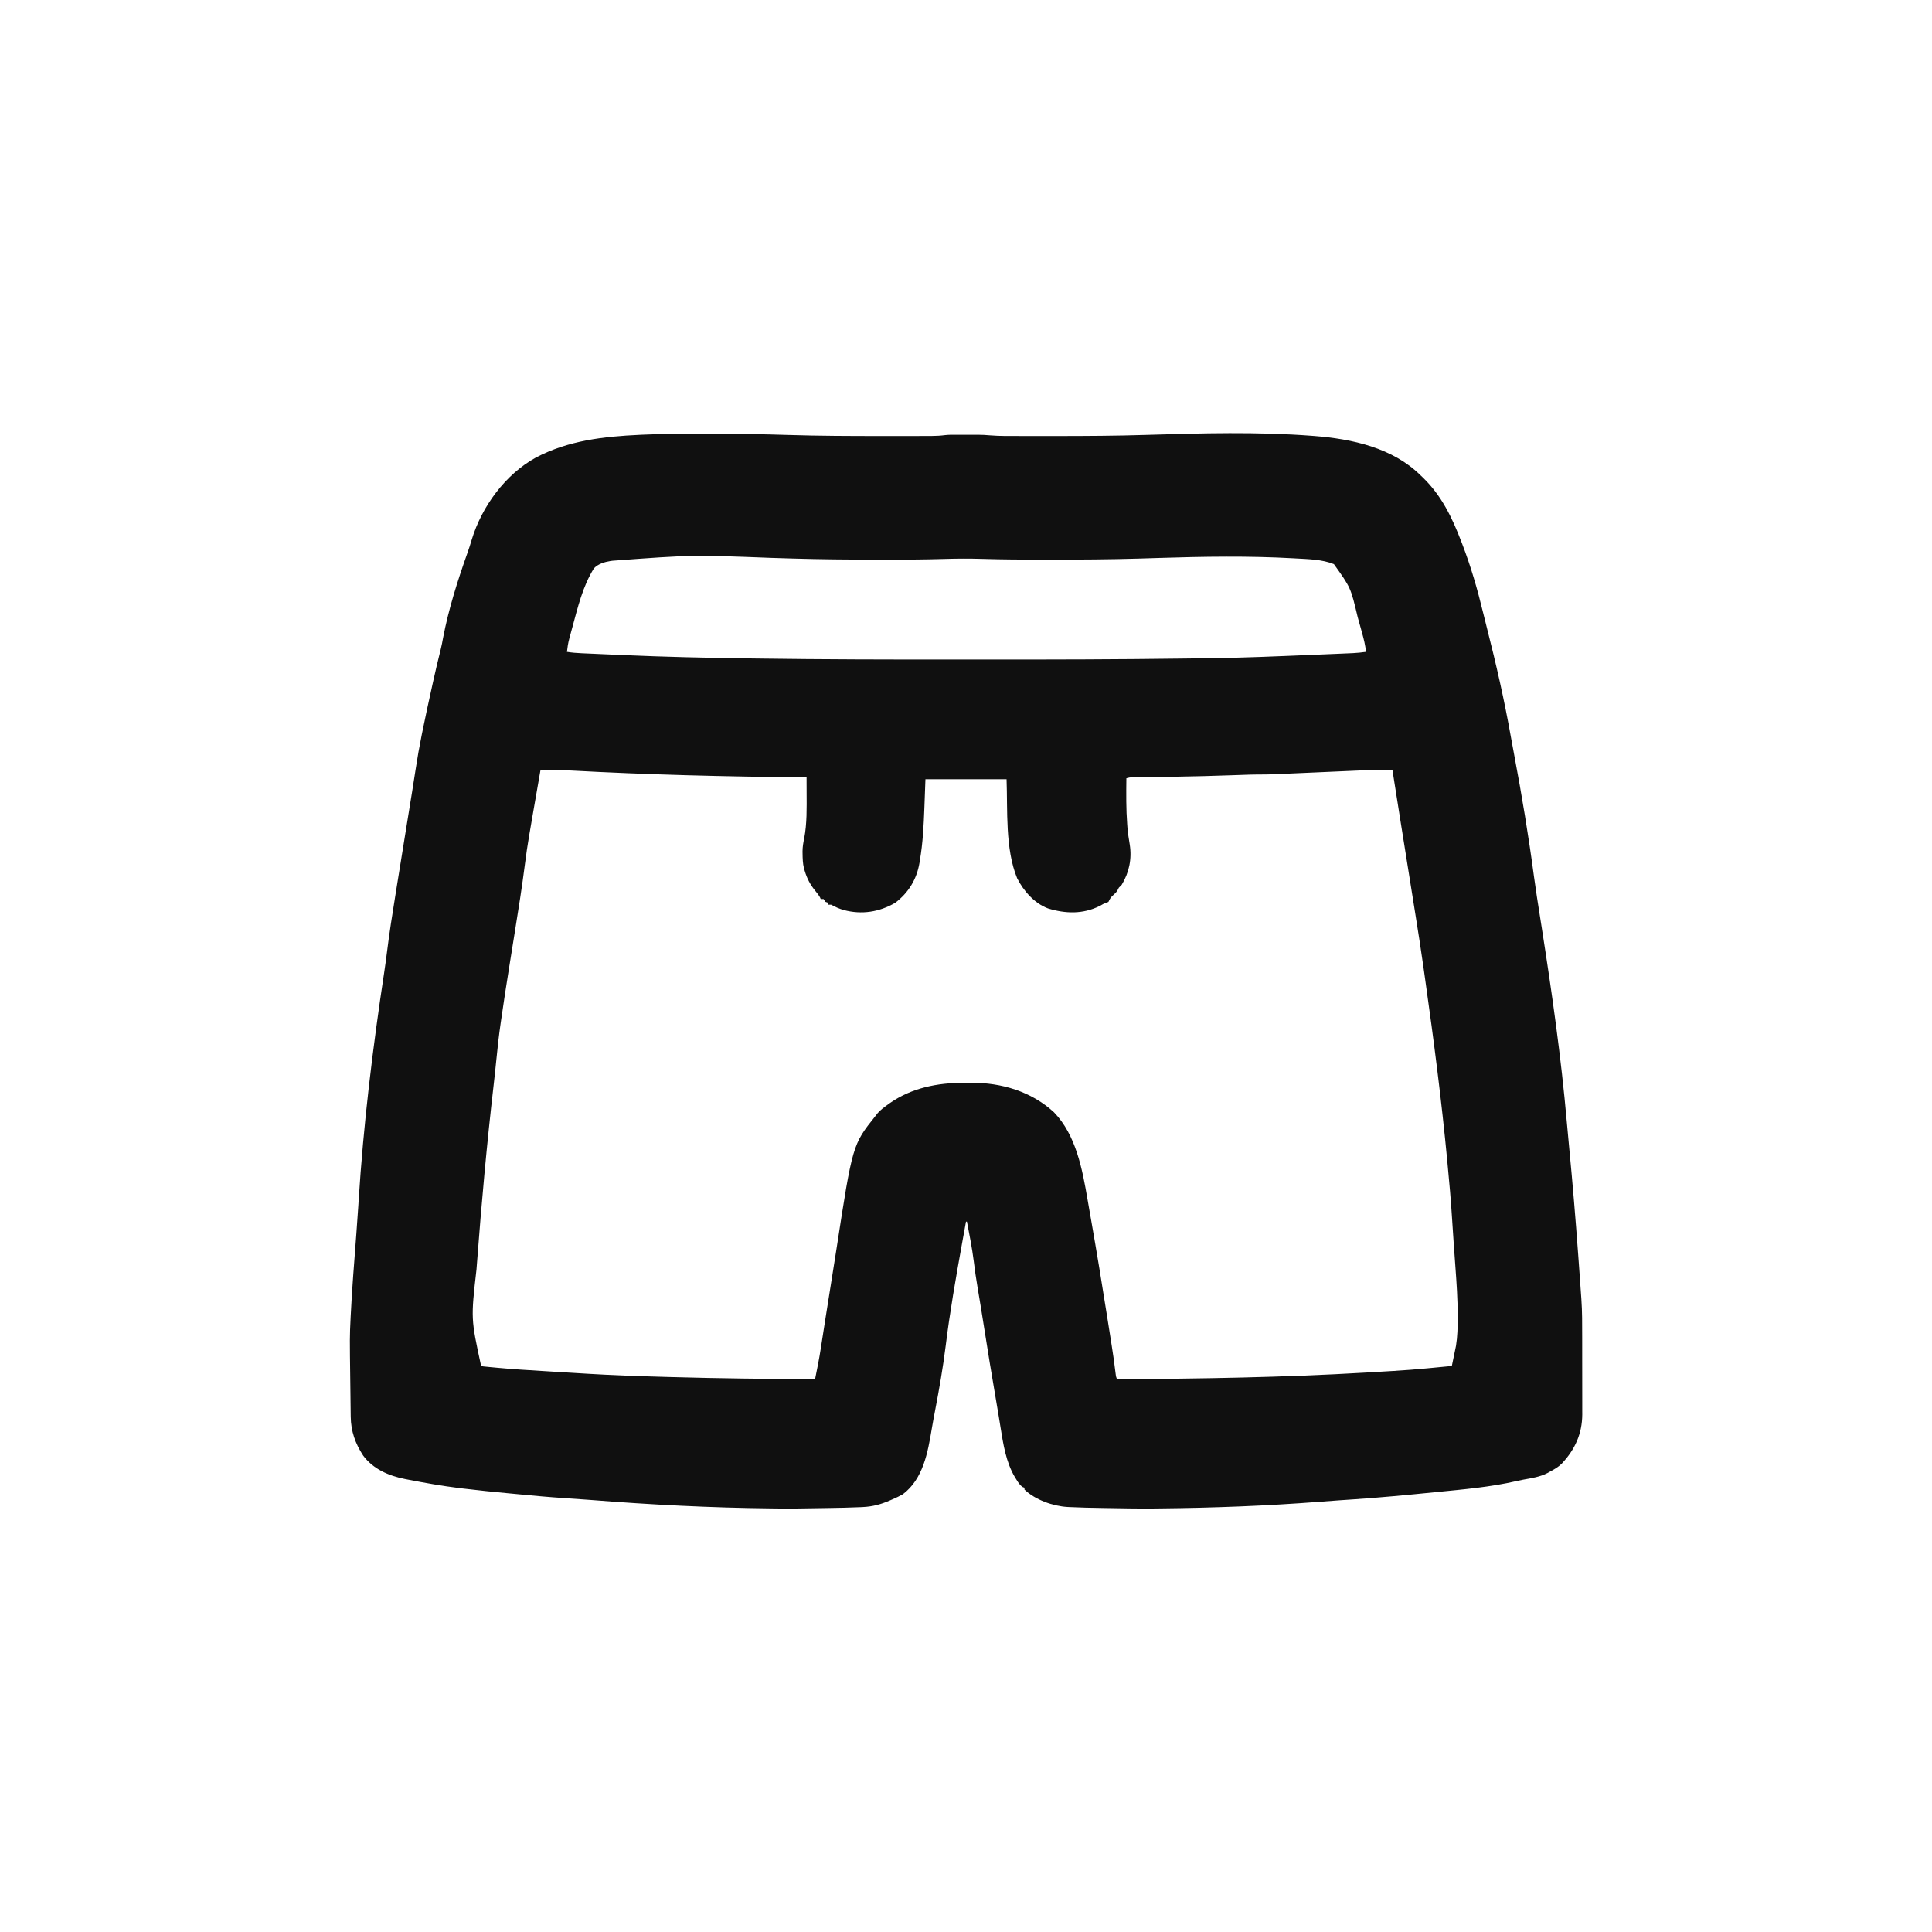
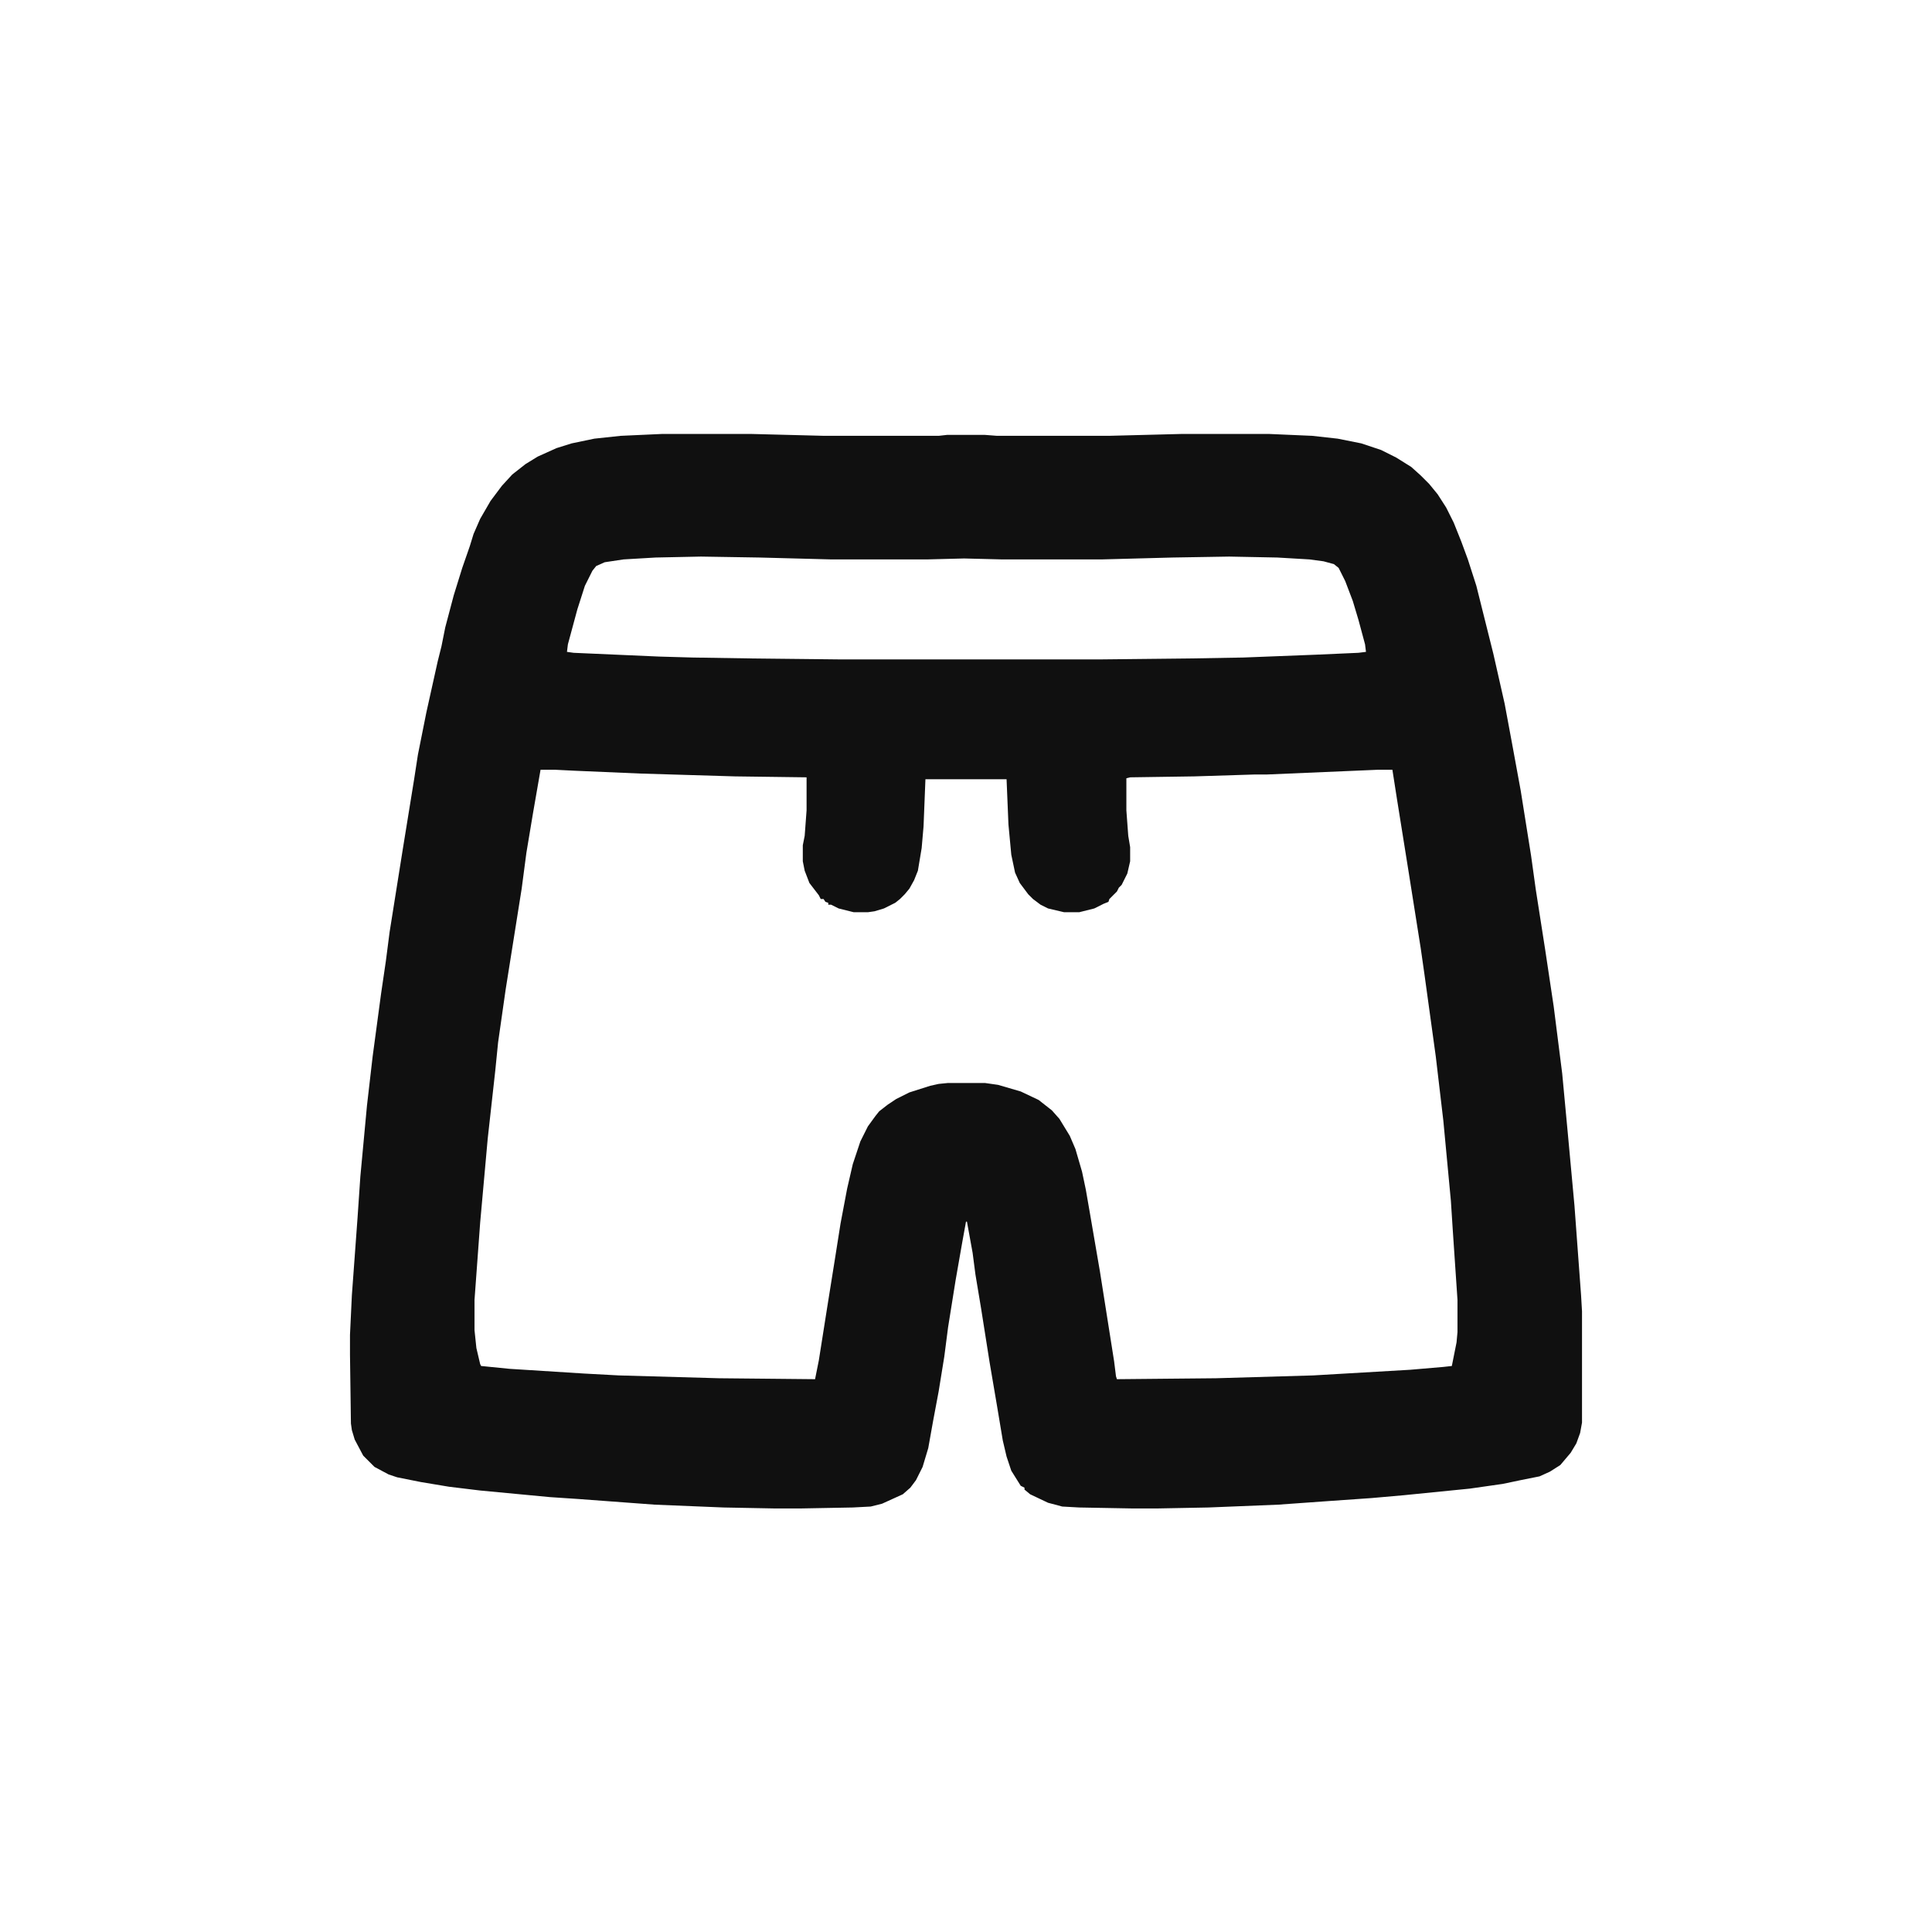
- <svg xmlns="http://www.w3.org/2000/svg" version="1.1" width="2048" height="2048" viewBox="0 0 2048 2048">
-   <path d="M0 0 C3.036 0.007 6.073 0.01 9.109 0.013 C36.638 0.036 64.127 0.462 91.641 1.328 C124.671 2.364 157.696 2.456 190.738 2.446 C194.193 2.445 197.648 2.445 201.102 2.446 C208.331 2.448 215.56 2.443 222.789 2.431 C225.224 2.427 227.66 2.425 230.096 2.424 C233.461 2.422 236.826 2.413 240.191 2.402 C241.656 2.403 241.656 2.403 243.15 2.404 C248.177 2.38 253.073 2.138 258.058 1.483 C261.781 1.067 265.512 1.115 269.254 1.124 C270.52 1.123 270.52 1.123 271.812 1.121 C273.587 1.121 275.362 1.123 277.137 1.127 C279.811 1.132 282.486 1.127 285.16 1.12 C286.9 1.121 288.639 1.122 290.379 1.124 C291.159 1.122 291.938 1.12 292.741 1.118 C297.083 1.136 301.344 1.355 305.667 1.755 C316.229 2.612 326.832 2.421 337.422 2.425 C339.835 2.429 342.247 2.433 344.66 2.437 C351.777 2.448 358.894 2.447 366.01 2.445 C368.698 2.445 371.385 2.445 374.073 2.446 C406.63 2.456 439.164 2.275 471.707 1.257 C529.934 -0.551 588.946 -2.185 647.082 2.257 C647.754 2.308 648.425 2.359 649.117 2.411 C689.326 5.535 732.435 14.87 762.082 44.257 C762.837 44.975 763.593 45.693 764.371 46.433 C784.19 65.605 795.388 88.884 805.082 114.257 C805.374 115.013 805.667 115.769 805.968 116.548 C815.277 140.69 822.342 165.262 828.408 190.379 C829.645 195.493 830.92 200.595 832.227 205.691 C842.003 243.91 850.738 282.366 857.639 321.212 C858.778 327.613 859.97 334.003 861.184 340.39 C869.29 383.217 876.423 426.31 882.17 469.52 C884.059 483.604 886.294 497.634 888.504 511.67 C889.052 515.158 889.6 518.645 890.147 522.133 C890.255 522.827 890.364 523.522 890.477 524.237 C901.199 592.61 910.933 660.903 916.979 729.862 C917.79 739.099 918.652 748.331 919.541 757.561 C923.129 794.825 926.229 832.108 928.957 869.445 C929.033 870.485 929.109 871.526 929.188 872.598 C929.696 879.561 930.199 886.524 930.699 893.488 C930.763 894.376 930.827 895.264 930.893 896.179 C931.248 901.125 931.594 906.071 931.928 911.018 C932.072 913.116 932.227 915.212 932.384 917.309 C933.33 930.641 933.246 943.984 933.25 957.343 C933.253 959.938 933.257 962.533 933.26 965.128 C933.266 970.535 933.268 975.943 933.267 981.35 C933.267 987.572 933.277 993.794 933.293 1000.016 C933.308 1006.05 933.311 1012.084 933.311 1018.118 C933.312 1020.666 933.316 1023.213 933.324 1025.761 C933.334 1029.323 933.331 1032.884 933.325 1036.446 C933.331 1037.483 933.336 1038.52 933.342 1039.589 C933.254 1060.18 925.515 1076.965 911.538 1091.833 C907.857 1095.434 903.615 1097.89 899.082 1100.257 C898.279 1100.715 897.476 1101.172 896.648 1101.644 C888.47 1105.893 879.587 1107.153 870.614 1108.778 C868.327 1109.211 866.064 1109.695 863.797 1110.218 C835.97 1116.641 807.382 1119.062 779.02 1121.882 C778.28 1121.956 777.541 1122.029 776.78 1122.105 C747.873 1124.979 718.945 1127.784 689.957 1129.695 C686.268 1129.942 682.579 1130.191 678.891 1130.441 C677.939 1130.505 676.987 1130.569 676.006 1130.635 C668.831 1131.125 661.662 1131.67 654.492 1132.23 C598.62 1136.551 542.584 1138.641 486.551 1139.231 C484.346 1139.254 482.142 1139.28 479.937 1139.307 C462.255 1139.501 444.573 1139.12 426.895 1138.82 C425.703 1138.8 424.51 1138.781 423.282 1138.76 C412.141 1138.573 401 1138.385 389.871 1137.816 C389.178 1137.783 388.484 1137.75 387.77 1137.716 C372.188 1136.817 353.495 1130.195 342.082 1119.257 C342.082 1118.597 342.082 1117.937 342.082 1117.257 C341.524 1117.075 340.966 1116.894 340.391 1116.706 C336.977 1114.564 335.214 1111.433 333.145 1108.07 C332.482 1106.995 332.482 1106.995 331.806 1105.899 C322.499 1090.265 319.502 1071.048 316.675 1053.285 C316.053 1049.379 315.411 1045.477 314.773 1041.574 C314.638 1040.742 314.503 1039.91 314.364 1039.053 C313.352 1032.854 312.303 1026.662 311.234 1020.472 C307.059 996.259 303.108 972.018 299.311 947.743 C297.074 933.457 294.756 919.188 292.333 904.931 C290.756 895.632 289.391 886.333 288.271 876.967 C286.52 862.972 283.699 849.112 281.082 835.257 C280.752 835.257 280.422 835.257 280.082 835.257 C278.729 842.587 277.4 849.921 276.082 857.257 C275.961 857.931 275.84 858.605 275.715 859.3 C269.283 895.131 262.946 931.04 258.514 967.18 C255.654 990.169 251.636 1013.02 247.262 1035.766 C246.047 1042.091 244.869 1048.416 243.805 1054.769 C239.589 1079.875 234.737 1107.963 213.082 1124.257 C209.603 1126.265 206.015 1127.909 202.332 1129.507 C201.352 1129.938 200.372 1130.369 199.362 1130.814 C189.77 1134.95 181.327 1137.26 170.863 1137.781 C170.045 1137.822 169.226 1137.864 168.383 1137.907 C156.852 1138.454 145.311 1138.625 133.77 1138.82 C132.569 1138.84 131.369 1138.861 130.132 1138.883 C95.245 1139.484 95.245 1139.484 78.305 1139.283 C76.728 1139.265 75.151 1139.247 73.574 1139.231 C9.704 1138.566 -53.895 1135.326 -117.558 1130.286 C-127.028 1129.539 -136.5 1128.882 -145.98 1128.284 C-161.678 1127.279 -177.328 1125.835 -192.985 1124.335 C-196.929 1123.958 -200.875 1123.588 -204.82 1123.22 C-220.827 1121.724 -236.813 1120.11 -252.773 1118.183 C-254.074 1118.027 -255.375 1117.87 -256.715 1117.709 C-275.172 1115.43 -293.481 1112.202 -311.73 1108.632 C-312.732 1108.438 -313.734 1108.244 -314.766 1108.044 C-331.91 1104.588 -348.199 1097.639 -358.918 1083.257 C-367.282 1070.496 -371.928 1057.428 -372.123 1042.095 C-372.133 1041.415 -372.143 1040.736 -372.153 1040.036 C-372.185 1037.805 -372.21 1035.574 -372.234 1033.343 C-372.255 1031.767 -372.276 1030.19 -372.297 1028.614 C-372.341 1025.307 -372.382 1022 -372.421 1018.694 C-372.469 1014.519 -372.523 1010.345 -372.579 1006.171 C-373.227 957.361 -373.227 957.361 -372.293 938.07 C-372.254 937.245 -372.216 936.421 -372.176 935.571 C-370.773 906.357 -368.346 877.191 -366.157 848.029 C-365.428 838.294 -364.713 828.559 -364.105 818.816 C-364.024 817.514 -364.024 817.514 -363.941 816.187 C-363.863 814.935 -363.863 814.935 -363.784 813.657 C-358.716 732.36 -348.823 651.197 -336.601 570.685 C-335.516 563.481 -334.523 556.274 -333.635 549.043 C-331.188 529.205 -328.05 509.487 -324.87 489.756 C-324.255 485.934 -323.644 482.113 -323.033 478.291 C-318.463 449.716 -313.845 421.149 -309.185 392.588 C-308.716 389.716 -308.248 386.843 -307.78 383.971 C-307.556 382.592 -307.331 381.214 -307.106 379.835 C-305.8 371.821 -304.536 363.802 -303.327 355.772 C-301.496 343.614 -299.37 331.555 -296.918 319.507 C-296.733 318.588 -296.548 317.67 -296.357 316.723 C-292.969 299.921 -289.322 283.177 -285.605 266.445 C-285.351 265.299 -285.097 264.153 -284.835 262.972 C-282.268 251.436 -279.626 239.933 -276.712 228.48 C-275.724 224.469 -274.955 220.447 -274.23 216.382 C-268.417 185.994 -258.908 155.994 -248.588 126.887 C-246.877 122.061 -245.277 117.241 -243.855 112.32 C-233.169 77.083 -208.307 43.18 -175.845 25.269 C-141.436 7.197 -104.063 2.944 -65.77 1.191 C-64.348 1.125 -64.348 1.125 -62.898 1.059 C-41.93 0.116 -20.986 -0.058 0 0 Z M-94.48 134.632 C-95.604 134.785 -95.604 134.785 -96.751 134.94 C-103.213 135.983 -109.541 137.88 -114.246 142.585 C-126.295 161.842 -131.435 184.123 -137.355 205.82 C-137.577 206.628 -137.798 207.436 -138.027 208.268 C-138.662 210.597 -139.29 212.929 -139.914 215.261 C-140.102 215.95 -140.29 216.638 -140.484 217.348 C-141.707 221.972 -142.409 226.501 -142.918 231.257 C-137.71 232.085 -132.591 232.502 -127.325 232.722 C-126.493 232.76 -125.66 232.797 -124.803 232.836 C-122.055 232.959 -119.307 233.077 -116.559 233.195 C-114.612 233.28 -112.666 233.366 -110.719 233.452 C-106.624 233.633 -102.529 233.81 -98.433 233.987 C-93.295 234.208 -88.158 234.434 -83.021 234.662 C-38.969 236.615 5.057 237.581 49.146 238.189 C52.362 238.233 55.578 238.278 58.795 238.324 C128.74 239.309 198.68 239.415 268.63 239.387 C279.93 239.382 291.231 239.383 302.531 239.388 C371.801 239.415 441.06 239.283 510.325 238.347 C515.454 238.278 520.583 238.213 525.712 238.15 C526.733 238.137 526.733 238.137 527.774 238.125 C530.883 238.086 533.992 238.048 537.102 238.011 C573.696 237.556 610.258 235.982 646.82 234.437 C650.802 234.269 654.784 234.104 658.766 233.939 C664.193 233.715 669.619 233.487 675.045 233.254 C676.915 233.174 678.785 233.095 680.655 233.016 C683.158 232.91 685.661 232.799 688.164 232.687 C688.862 232.658 689.561 232.629 690.28 232.599 C694.927 232.383 699.476 231.879 704.082 231.257 C703.433 224.277 701.757 217.755 699.895 211.007 C699.423 209.284 699.423 209.284 698.941 207.526 C697.997 204.1 697.042 200.678 696.082 197.257 C695.692 195.861 695.692 195.861 695.295 194.436 C687.863 163.118 687.863 163.118 670.082 138.257 C657.734 133.163 642.507 132.949 629.332 132.195 C628.627 132.154 627.921 132.114 627.195 132.072 C579.657 129.411 532.035 130.198 484.472 131.705 C477.801 131.916 471.129 132.12 464.457 132.32 C463.704 132.342 462.951 132.365 462.175 132.388 C432.243 133.275 402.318 133.451 372.373 133.445 C368.954 133.445 365.535 133.446 362.116 133.447 C340.515 133.45 318.935 133.344 297.344 132.683 C283.776 132.269 270.289 132.331 256.723 132.759 C235.705 133.421 214.692 133.454 193.666 133.446 C190.337 133.445 187.009 133.445 183.68 133.446 C154.635 133.445 125.615 133.174 96.582 132.32 C95.815 132.297 95.048 132.275 94.258 132.251 C87.491 132.051 80.724 131.846 73.957 131.637 C-10.425 128.41 -10.425 128.41 -94.48 134.632 Z M-170.918 356.257 C-173.423 370.549 -175.91 384.844 -178.38 399.142 C-178.726 401.149 -179.073 403.155 -179.421 405.161 C-180.35 410.524 -181.271 415.889 -182.18 421.256 C-182.453 422.859 -182.727 424.461 -183.005 426.062 C-184.761 436.204 -186.208 446.37 -187.508 456.579 C-190.536 480.356 -194.28 504 -198.105 527.661 C-200.017 539.494 -201.904 551.33 -203.789 563.167 C-203.973 564.321 -204.157 565.475 -204.346 566.664 C-207.283 585.115 -210.146 603.574 -212.793 622.07 C-212.942 623.095 -213.091 624.12 -213.244 625.176 C-215.088 637.929 -216.511 650.695 -217.754 663.521 C-218.64 672.628 -219.627 681.719 -220.68 690.808 C-227.874 753.149 -233.5 815.626 -238.219 878.202 C-238.414 880.765 -238.612 883.328 -238.812 885.891 C-244.771 938.143 -244.771 938.143 -233.918 988.257 C-231.552 988.784 -231.552 988.784 -228.631 989.019 C-227.483 989.134 -226.335 989.25 -225.152 989.369 C-223.88 989.486 -222.608 989.602 -221.297 989.722 C-219.951 989.85 -218.604 989.979 -217.258 990.107 C-200.663 991.654 -184.027 992.653 -167.393 993.664 C-164.028 993.87 -160.663 994.081 -157.299 994.293 C-147.303 994.92 -137.305 995.525 -127.307 996.115 C-124.99 996.253 -122.672 996.392 -120.355 996.532 C-94.361 998.097 -68.359 998.999 -42.329 999.726 C-38.937 999.821 -35.545 999.918 -32.153 1000.015 C18.584 1001.457 69.326 1001.972 120.082 1002.257 C122.302 991.398 124.482 980.552 126.16 969.593 C126.419 967.942 126.419 967.942 126.683 966.257 C127.236 962.716 127.784 959.174 128.332 955.632 C128.923 951.844 129.516 948.056 130.109 944.268 C130.51 941.699 130.912 939.13 131.313 936.561 C133.427 923.016 135.596 909.48 137.772 895.945 C139.429 885.634 141.081 875.322 142.668 864.999 C159.811 753.698 159.811 753.698 184.082 723.257 C184.733 722.404 185.384 721.55 186.055 720.671 C189.241 716.878 193.096 714.163 197.082 711.257 C197.773 710.751 198.464 710.244 199.176 709.722 C222.497 693.406 249.851 688.069 277.73 688.072 C280.312 688.07 282.894 688.051 285.477 688.033 C317.848 687.917 349.251 697.208 373.332 719.324 C396.691 743.389 403.422 779.846 408.895 811.628 C409.249 813.68 409.605 815.732 409.96 817.784 C410.144 818.849 410.328 819.913 410.518 821.01 C411.261 825.284 412.013 829.557 412.766 833.83 C418.718 867.689 424.279 901.604 429.64 935.561 C430.142 938.74 430.645 941.919 431.148 945.098 C431.949 950.166 432.747 955.233 433.543 960.302 C433.837 962.175 434.132 964.048 434.428 965.92 C436.016 975.988 437.489 986.045 438.656 996.171 C438.99 999.287 438.99 999.287 440.082 1002.257 C528.08 1001.782 615.969 1000.414 703.832 995.257 C704.911 995.194 705.991 995.131 707.103 995.066 C751.161 992.501 751.161 992.501 795.082 988.257 C795.905 984.322 796.713 980.383 797.52 976.445 C797.75 975.344 797.98 974.244 798.217 973.111 C798.55 971.472 798.55 971.472 798.891 969.8 C799.197 968.315 799.197 968.315 799.51 966.801 C801.114 956.868 801.297 946.938 801.293 936.894 C801.293 936.164 801.294 935.434 801.294 934.682 C801.277 917.543 800.15 900.51 798.881 883.426 C798.591 879.493 798.313 875.56 798.035 871.626 C797.705 866.96 797.373 862.293 797.034 857.627 C796.431 849.323 795.874 841.018 795.372 832.707 C794.16 812.788 792.343 792.935 790.457 773.07 C790.326 771.688 790.326 771.688 790.193 770.278 C784.167 706.627 775.994 643.357 767.042 580.055 C766.371 575.31 765.706 570.564 765.045 565.818 C762.427 547.11 759.475 528.459 756.498 509.805 C755.932 506.254 755.367 502.701 754.803 499.149 C751.793 480.213 748.768 461.28 745.738 442.347 C745.604 441.508 745.47 440.669 745.332 439.805 C744.051 431.802 742.77 423.799 741.485 415.797 C738.301 395.958 735.167 376.112 732.082 356.257 C719.072 356.062 706.115 356.6 693.12 357.183 C689.305 357.354 685.49 357.521 681.675 357.687 C674.267 358.01 666.859 358.338 659.451 358.666 C649.367 359.113 639.282 359.557 629.198 359.996 C625.459 360.16 621.721 360.327 617.983 360.495 C615.67 360.596 613.357 360.697 611.044 360.798 C610.022 360.845 609 360.892 607.947 360.94 C601.666 361.21 595.404 361.294 589.118 361.257 C583.809 361.257 578.508 361.467 573.203 361.659 C570.678 361.746 568.153 361.832 565.628 361.918 C564.294 361.963 562.96 362.009 561.626 362.055 C542.047 362.724 522.471 363.3 502.883 363.577 C501.709 363.594 501.709 363.594 500.511 363.611 C492.862 363.718 485.213 363.812 477.563 363.892 C474.739 363.922 471.914 363.955 469.089 363.989 C467.149 364.01 465.209 364.027 463.268 364.042 C462.111 364.056 460.955 364.07 459.763 364.084 C458.254 364.098 458.254 364.098 456.714 364.112 C454.353 364.242 452.341 364.585 450.082 365.257 C449.89 381.571 449.73 397.852 450.957 414.132 C451.075 415.712 451.075 415.712 451.195 417.325 C451.707 423.469 452.598 429.475 453.654 435.547 C456.037 450.643 453.014 465.244 445.082 478.257 C444.108 479.283 443.114 480.29 442.082 481.257 C441.752 481.917 441.422 482.577 441.082 483.257 C439.987 485.448 438.875 486.597 437.082 488.257 C433.29 491.738 433.29 491.738 431.082 496.257 C428.789 497.296 428.789 497.296 426.082 498.257 C424.64 499.041 423.203 499.833 421.77 500.632 C404.102 509.453 385.591 508.889 367.082 503.257 C352.641 497.938 341.039 484.629 334.27 471.195 C321.473 439.973 324.296 399.126 323.082 366.257 C294.702 366.257 266.322 366.257 237.082 366.257 C236.508 381.676 236.508 381.676 235.946 397.095 C235.255 415.473 234.329 433.919 231.207 452.07 C231.059 453.027 230.911 453.984 230.758 454.97 C227.86 472.276 219.076 486.666 205.082 497.257 C188.037 507.118 169.689 509.985 150.601 504.97 C145.726 503.588 141.506 501.686 137.082 499.257 C136.092 499.257 135.102 499.257 134.082 499.257 C134.082 498.597 134.082 497.937 134.082 497.257 C133.092 496.927 132.102 496.597 131.082 496.257 C130.422 495.267 129.762 494.277 129.082 493.257 C128.092 493.257 127.102 493.257 126.082 493.257 C125.851 492.72 125.621 492.182 125.383 491.628 C124.029 489.161 122.394 487.107 120.604 484.944 C115.074 478.212 111.567 471.688 109.082 463.257 C108.838 462.451 108.595 461.646 108.344 460.816 C107.023 455.508 106.887 450.2 106.832 444.757 C106.823 444.069 106.813 443.381 106.803 442.672 C106.833 437.914 107.58 433.563 108.574 428.919 C111.566 413.239 111.213 396.724 111.137 380.816 C111.132 379.198 111.128 377.581 111.125 375.963 C111.115 372.061 111.1 368.159 111.082 364.257 C110.352 364.251 109.622 364.245 108.87 364.239 C25.686 363.548 -57.574 361.482 -140.645 356.95 C-150.752 356.401 -160.794 356.13 -170.918 356.257 Z " fill="#101010" transform="translate(743.9179,459.7429)" />
+ <svg xmlns="http://www.w3.org/2000/svg" version="1.1" width="2048" height="2048">
+   <path d="M0,0 L94,0 L172,2 L293,2 L302,1 L342,1 L355,2 L473,2 L551,0 L643,0 L689,2 L716,5 L741,10 L762,17 L778,25 L794,35 L804,44 L813,53 L822,64 L831,78 L839,94 L847,114 L854,133 L863,161 L872,197 L881,233 L893,286 L901,329 L910,378 L921,447 L926,483 L936,547 L945,607 L954,678 L960,742 L967,818 L974,913 L975,930 L975,1048 L973,1059 L969,1070 L963,1080 L952,1093 L941,1100 L930,1105 L910,1109 L891,1113 L856,1118 L786,1125 L752,1128 L709,1131 L653,1135 L579,1138 L526,1139 L497,1139 L442,1138 L424,1137 L409,1133 L390,1124 L384,1119 L384,1117 L380,1115 L370,1099 L365,1084 L361,1067 L355,1031 L347,984 L338,927 L332,891 L329,868 L323,835 L322,835 L318,857 L311,897 L303,947 L299,978 L293,1015 L287,1047 L282,1075 L276,1095 L269,1109 L263,1117 L255,1124 L233,1134 L221,1137 L202,1138 L148,1139 L118,1139 L65,1138 L-8,1135 L-89,1129 L-119,1127 L-193,1120 L-226,1116 L-256,1111 L-281,1106 L-290,1103 L-305,1095 L-317,1083 L-326,1066 L-329,1056 L-330,1049 L-331,976 L-331,955 L-329,913 L-323,831 L-320,787 L-313,712 L-307,660 L-298,593 L-293,559 L-289,528 L-275,440 L-263,366 L-259,340 L-250,295 L-238,241 L-234,225 L-230,205 L-221,171 L-212,142 L-204,119 L-200,106 L-193,90 L-182,71 L-170,55 L-159,43 L-145,32 L-132,24 L-112,15 L-96,10 L-72,5 L-44,2 Z M41,130 L-7,131 L-41,133 L-61,136 L-70,140 L-74,145 L-82,161 L-90,186 L-100,223 L-101,231 L-94,232 L-3,236 L32,237 L96,238 L189,239 L464,239 L559,238 L616,237 L693,234 L738,232 L746,231 L745,223 L738,197 L732,177 L724,156 L717,142 L712,138 L701,135 L686,133 L652,131 L601,130 L541,131 L466,133 L360,133 L320,132 L281,133 L179,133 L103,131 Z M-129,356 L-137,402 L-144,444 L-149,482 L-166,589 L-174,645 L-177,675 L-185,747 L-193,836 L-199,918 L-199,950 L-197,969 L-193,986 L-192,988 L-162,991 L-83,996 L-46,998 L60,1001 L162,1002 L166,982 L175,925 L183,875 L189,837 L196,800 L202,774 L210,750 L218,734 L226,723 L230,718 L239,711 L248,705 L262,698 L284,691 L293,689 L303,688 L342,688 L356,690 L380,697 L399,706 L413,717 L421,726 L432,744 L438,758 L445,782 L449,801 L453,824 L464,888 L479,983 L481,999 L482,1002 L587,1001 L690,998 L793,992 L828,989 L837,988 L842,963 L843,952 L843,918 L838,844 L836,813 L828,728 L820,660 L808,573 L804,545 L791,463 L779,388 L774,356 L758,356 L641,361 L628,361 L564,363 L496,364 L492,365 L492,399 L494,426 L496,438 L496,453 L493,466 L487,478 L484,481 L482,485 L479,488 L474,493 L473,496 L468,498 L458,503 L442,507 L426,507 L409,503 L401,499 L393,493 L388,488 L379,476 L374,465 L370,446 L367,414 L365,366 L279,366 L277,416 L275,439 L271,463 L267,473 L262,482 L257,488 L252,493 L247,497 L235,503 L225,506 L218,507 L203,507 L187,503 L179,499 L176,499 L176,497 L173,496 L171,493 L168,493 L166,489 L156,476 L151,463 L149,453 L149,436 L151,426 L153,399 L153,364 L77,363 L-23,360 L-93,357 L-113,356 Z " fill="#101010" transform="translate(702,460)" />
</svg>
